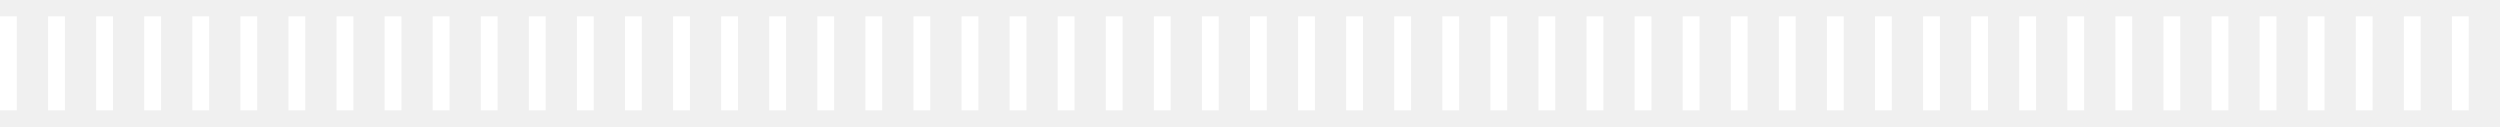
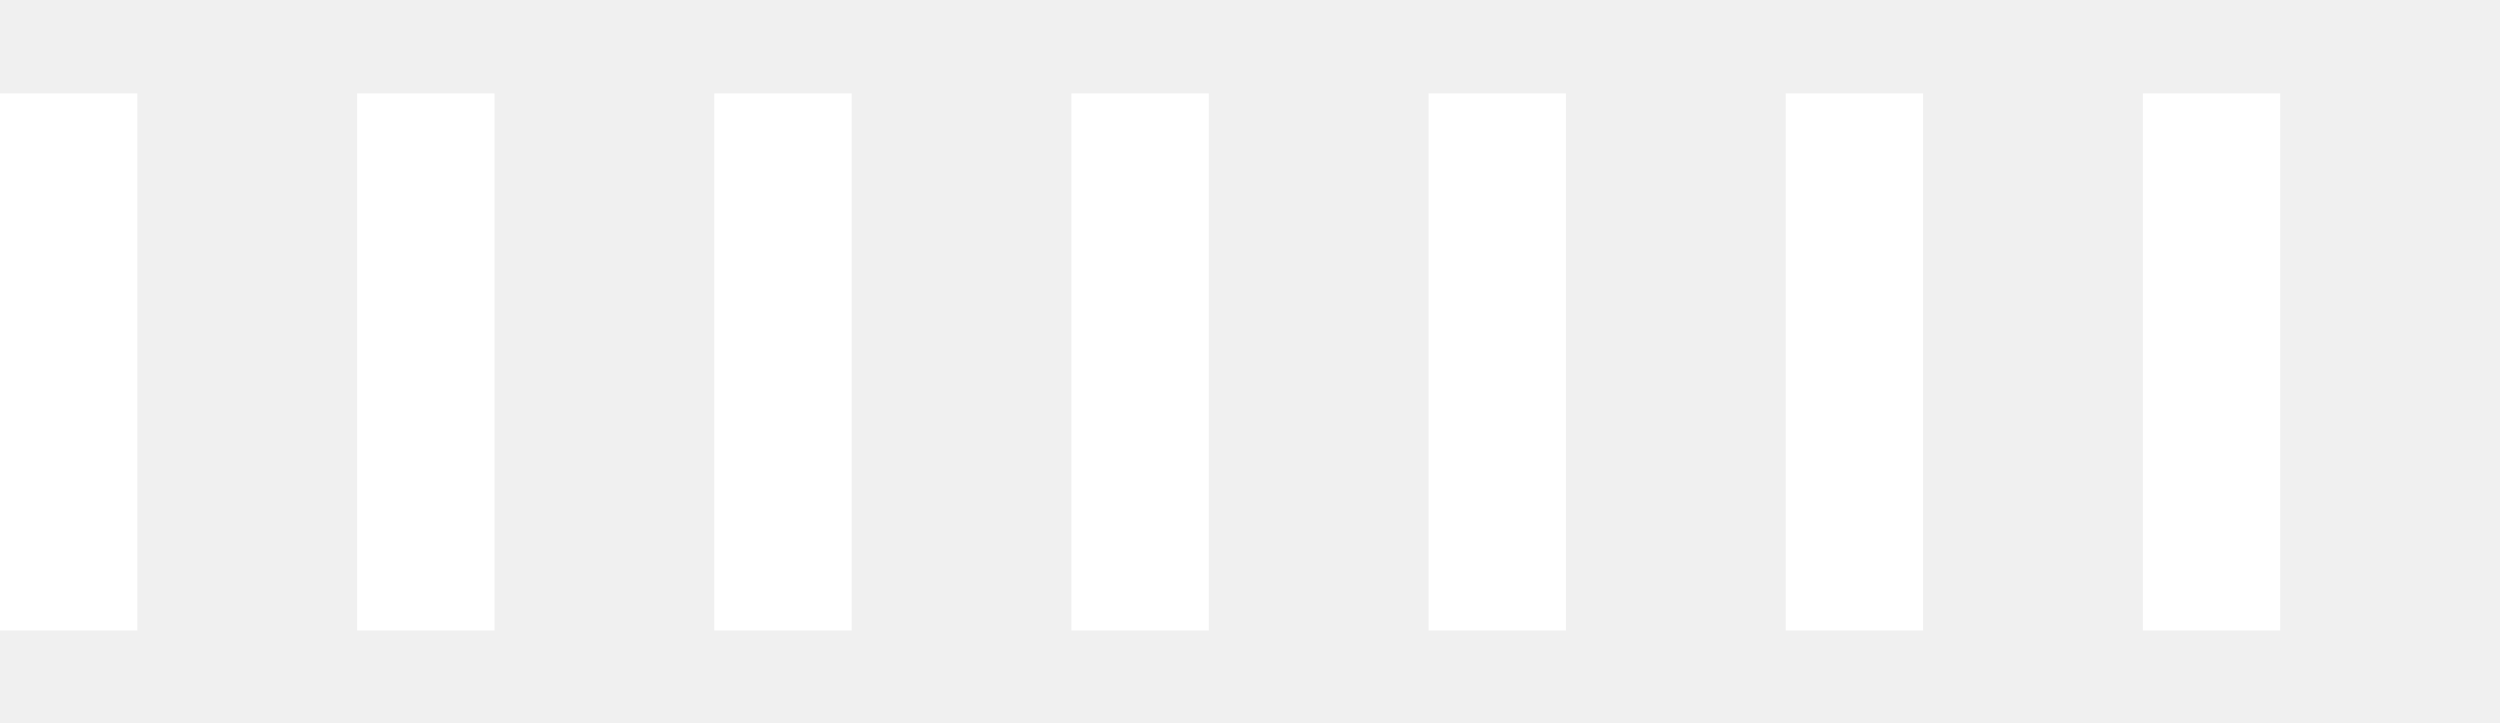
- <svg xmlns="http://www.w3.org/2000/svg" width="10400px" height="526px" viewBox="0 0 10400 526" version="1.1">
+ <svg xmlns="http://www.w3.org/2000/svg" width="1820px" height="526px" viewBox="0 0 1820 526" version="1.1">
  <g id="weeks" stroke="none" stroke-width="1" fill="none" fill-rule="evenodd">
-     <rect id="Rectangle" fill="#FFFFFF" x="0" y="68" width="70" height="391" />
-     <rect id="Rectangle-Copy" fill="#FFFFFF" x="1200" y="68" width="70" height="391" />
-     <rect id="Rectangle-Copy-5" fill="#FFFFFF" x="200" y="68" width="70" height="391" />
-     <rect id="Rectangle-Copy-6" fill="#FFFFFF" x="400" y="68" width="70" height="391" />
-     <rect id="Rectangle-Copy-8" fill="#FFFFFF" x="600" y="68" width="70" height="391" />
-     <rect id="Rectangle-Copy-9" fill="#FFFFFF" x="800" y="68" width="70" height="391" />
-     <rect id="Rectangle-Copy-10" fill="#FFFFFF" x="1000" y="68" width="70" height="391" />
-     <rect id="Rectangle-Copy-11" fill="#FFFFFF" x="1600" y="68" width="70" height="391" />
-     <rect id="Rectangle-Copy-12" fill="#FFFFFF" x="2000" y="68" width="70" height="391" />
-     <rect id="Rectangle-Copy-13" fill="#FFFFFF" x="2200" y="68" width="70" height="391" />
-     <rect id="Rectangle-Copy-2" fill="#FFFFFF" x="1400" y="68" width="70" height="391" />
-     <rect id="Rectangle-Copy-3" fill="#FFFFFF" x="1800" y="68" width="70" height="391" />
-     <rect id="Rectangle" fill="#FFFFFF" x="2400" y="68" width="70" height="391" />
-     <rect id="Rectangle-Copy" fill="#FFFFFF" x="3600" y="68" width="70" height="391" />
-     <rect id="Rectangle-Copy-5" fill="#FFFFFF" x="2600" y="68" width="70" height="391" />
-     <rect id="Rectangle-Copy-6" fill="#FFFFFF" x="2800" y="68" width="70" height="391" />
-     <rect id="Rectangle-Copy-8" fill="#FFFFFF" x="3000" y="68" width="70" height="391" />
-     <rect id="Rectangle-Copy-9" fill="#FFFFFF" x="3200" y="68" width="70" height="391" />
-     <rect id="Rectangle-Copy-10" fill="#FFFFFF" x="3400" y="68" width="70" height="391" />
-     <rect id="Rectangle-Copy-11" fill="#FFFFFF" x="4000" y="68" width="70" height="391" />
-     <rect id="Rectangle-Copy-12" fill="#FFFFFF" x="4400" y="68" width="70" height="391" />
-     <rect id="Rectangle-Copy-13" fill="#FFFFFF" x="4600" y="68" width="70" height="391" />
-     <rect id="Rectangle-Copy-2" fill="#FFFFFF" x="3800" y="68" width="70" height="391" />
-     <rect id="Rectangle-Copy-3" fill="#FFFFFF" x="4200" y="68" width="70" height="391" />
-     <rect id="Rectangle" fill="#FFFFFF" x="4800" y="68" width="70" height="391" />
-     <rect id="Rectangle-Copy" fill="#FFFFFF" x="6000" y="68" width="70" height="391" />
-     <rect id="Rectangle-Copy-5" fill="#FFFFFF" x="5000" y="68" width="70" height="391" />
-     <rect id="Rectangle-Copy-6" fill="#FFFFFF" x="5200" y="68" width="70" height="391" />
-     <rect id="Rectangle-Copy-8" fill="#FFFFFF" x="5400" y="68" width="70" height="391" />
-     <rect id="Rectangle-Copy-9" fill="#FFFFFF" x="5600" y="68" width="70" height="391" />
-     <rect id="Rectangle-Copy-10" fill="#FFFFFF" x="5800" y="68" width="70" height="391" />
-     <rect id="Rectangle-Copy-11" fill="#FFFFFF" x="6400" y="68" width="70" height="391" />
-     <rect id="Rectangle-Copy-12" fill="#FFFFFF" x="6800" y="68" width="70" height="391" />
-     <rect id="Rectangle-Copy-13" fill="#FFFFFF" x="7000" y="68" width="70" height="391" />
-     <rect id="Rectangle-Copy-2" fill="#FFFFFF" x="6200" y="68" width="70" height="391" />
-     <rect id="Rectangle-Copy-3" fill="#FFFFFF" x="6600" y="68" width="70" height="391" />
-     <rect id="Rectangle" fill="#FFFFFF" x="7200" y="68" width="70" height="391" />
-     <rect id="Rectangle-Copy" fill="#FFFFFF" x="8400" y="68" width="70" height="391" />
-     <rect id="Rectangle-Copy-5" fill="#FFFFFF" x="7400" y="68" width="70" height="391" />
-     <rect id="Rectangle-Copy-6" fill="#FFFFFF" x="7600" y="68" width="70" height="391" />
-     <rect id="Rectangle-Copy-8" fill="#FFFFFF" x="7800" y="68" width="70" height="391" />
-     <rect id="Rectangle-Copy-9" fill="#FFFFFF" x="8000" y="68" width="70" height="391" />
-     <rect id="Rectangle-Copy-10" fill="#FFFFFF" x="8200" y="68" width="70" height="391" />
-     <rect id="Rectangle-Copy-11" fill="#FFFFFF" x="8800" y="68" width="70" height="391" />
-     <rect id="Rectangle-Copy-12" fill="#FFFFFF" x="9200" y="68" width="70" height="391" />
-     <rect id="Rectangle-Copy-13" fill="#FFFFFF" x="9400" y="68" width="70" height="391" />
-     <rect id="Rectangle-Copy-2" fill="#FFFFFF" x="8600" y="68" width="70" height="391" />
-     <rect id="Rectangle-Copy-3" fill="#FFFFFF" x="9000" y="68" width="70" height="391" />
-     <rect id="Rectangle" fill="#FFFFFF" x="9600" y="68" width="70" height="391" />
-     <rect id="Rectangle-Copy-5" fill="#FFFFFF" x="9800" y="68" width="70" height="391" />
-     <rect id="Rectangle-Copy-6" fill="#FFFFFF" x="10000" y="68" width="70" height="391" />
-     <rect id="Rectangle-Copy-8" fill="#FFFFFF" x="10200" y="68" width="70" height="391" />
+     <rect id="Rectangle" fill="#FFFFFF" x="0" y="68" width="100" height="391" />
+     <rect id="Rectangle-Copy" fill="#FFFFFF" x="1560" y="68" width="100" height="391" />
+     <rect id="Rectangle-Copy-5" fill="#FFFFFF" x="260" y="68" width="100" height="391" />
+     <rect id="Rectangle-Copy-6" fill="#FFFFFF" x="520" y="68" width="100" height="391" />
+     <rect id="Rectangle-Copy-8" fill="#FFFFFF" x="780" y="68" width="100" height="391" />
+     <rect id="Rectangle-Copy-9" fill="#FFFFFF" x="1040" y="68" width="100" height="391" />
+     <rect id="Rectangle-Copy-10" fill="#FFFFFF" x="1300" y="68" width="100" height="391" />
  </g>
</svg>
